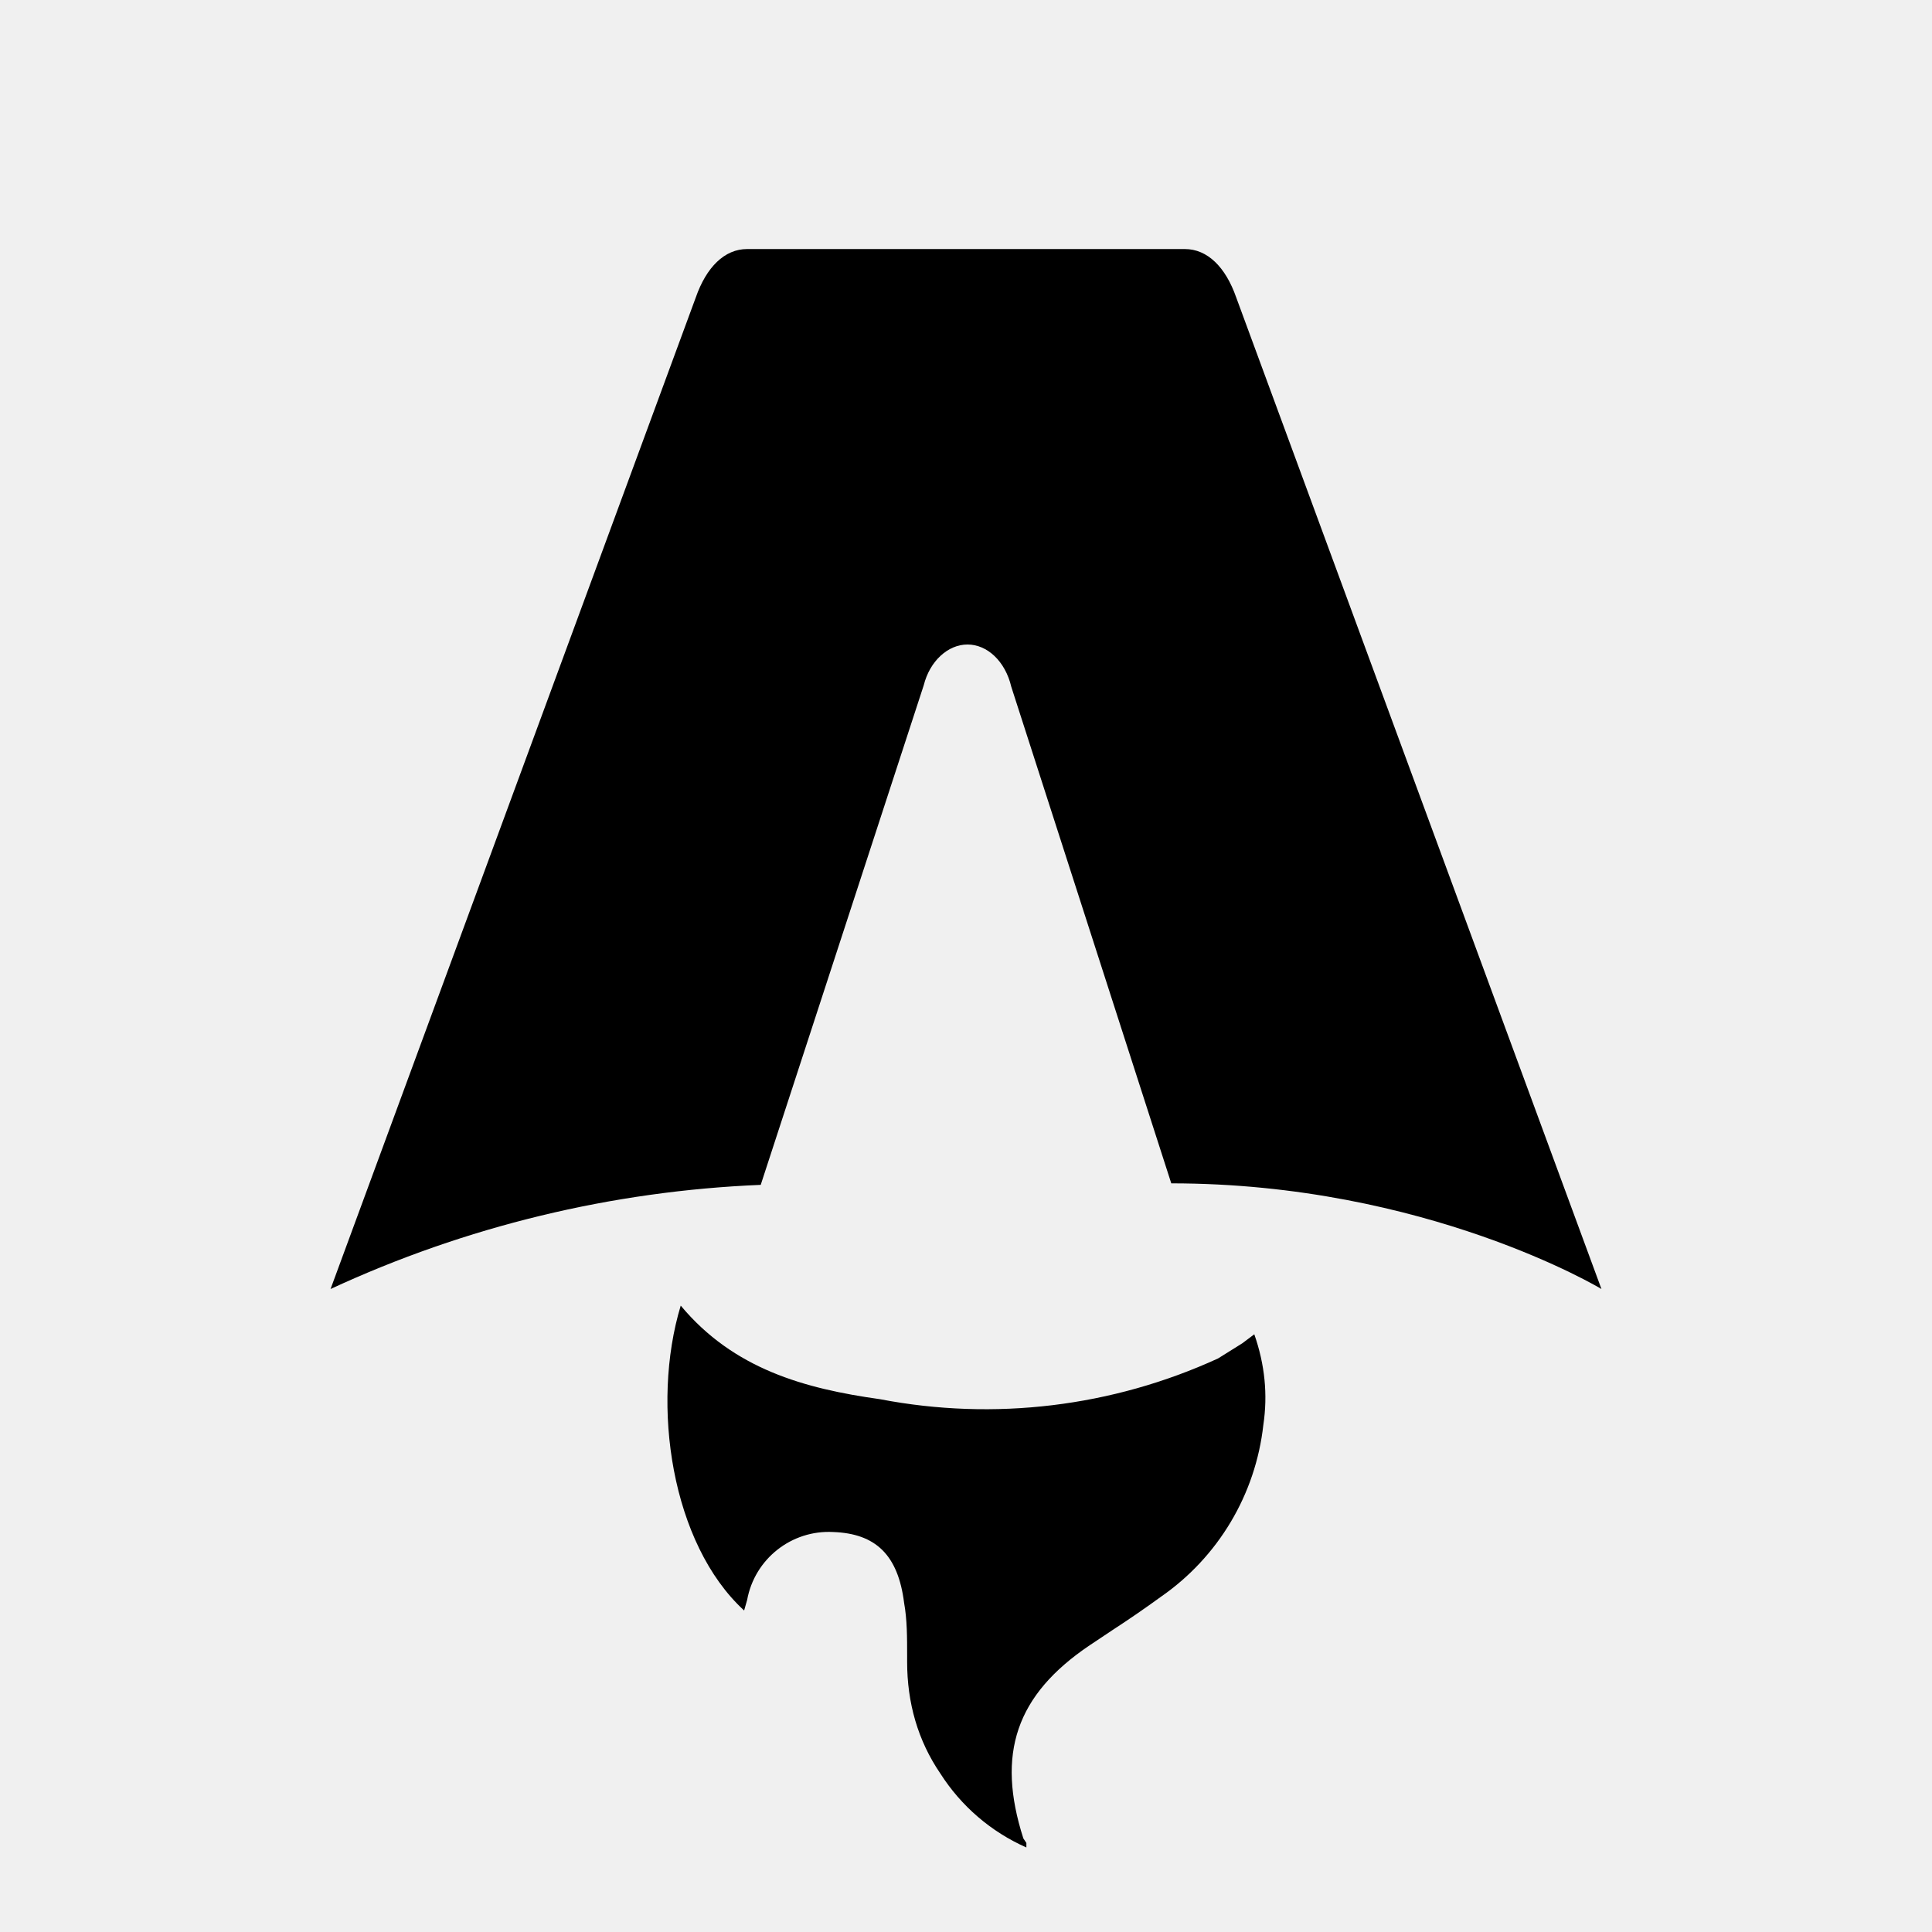
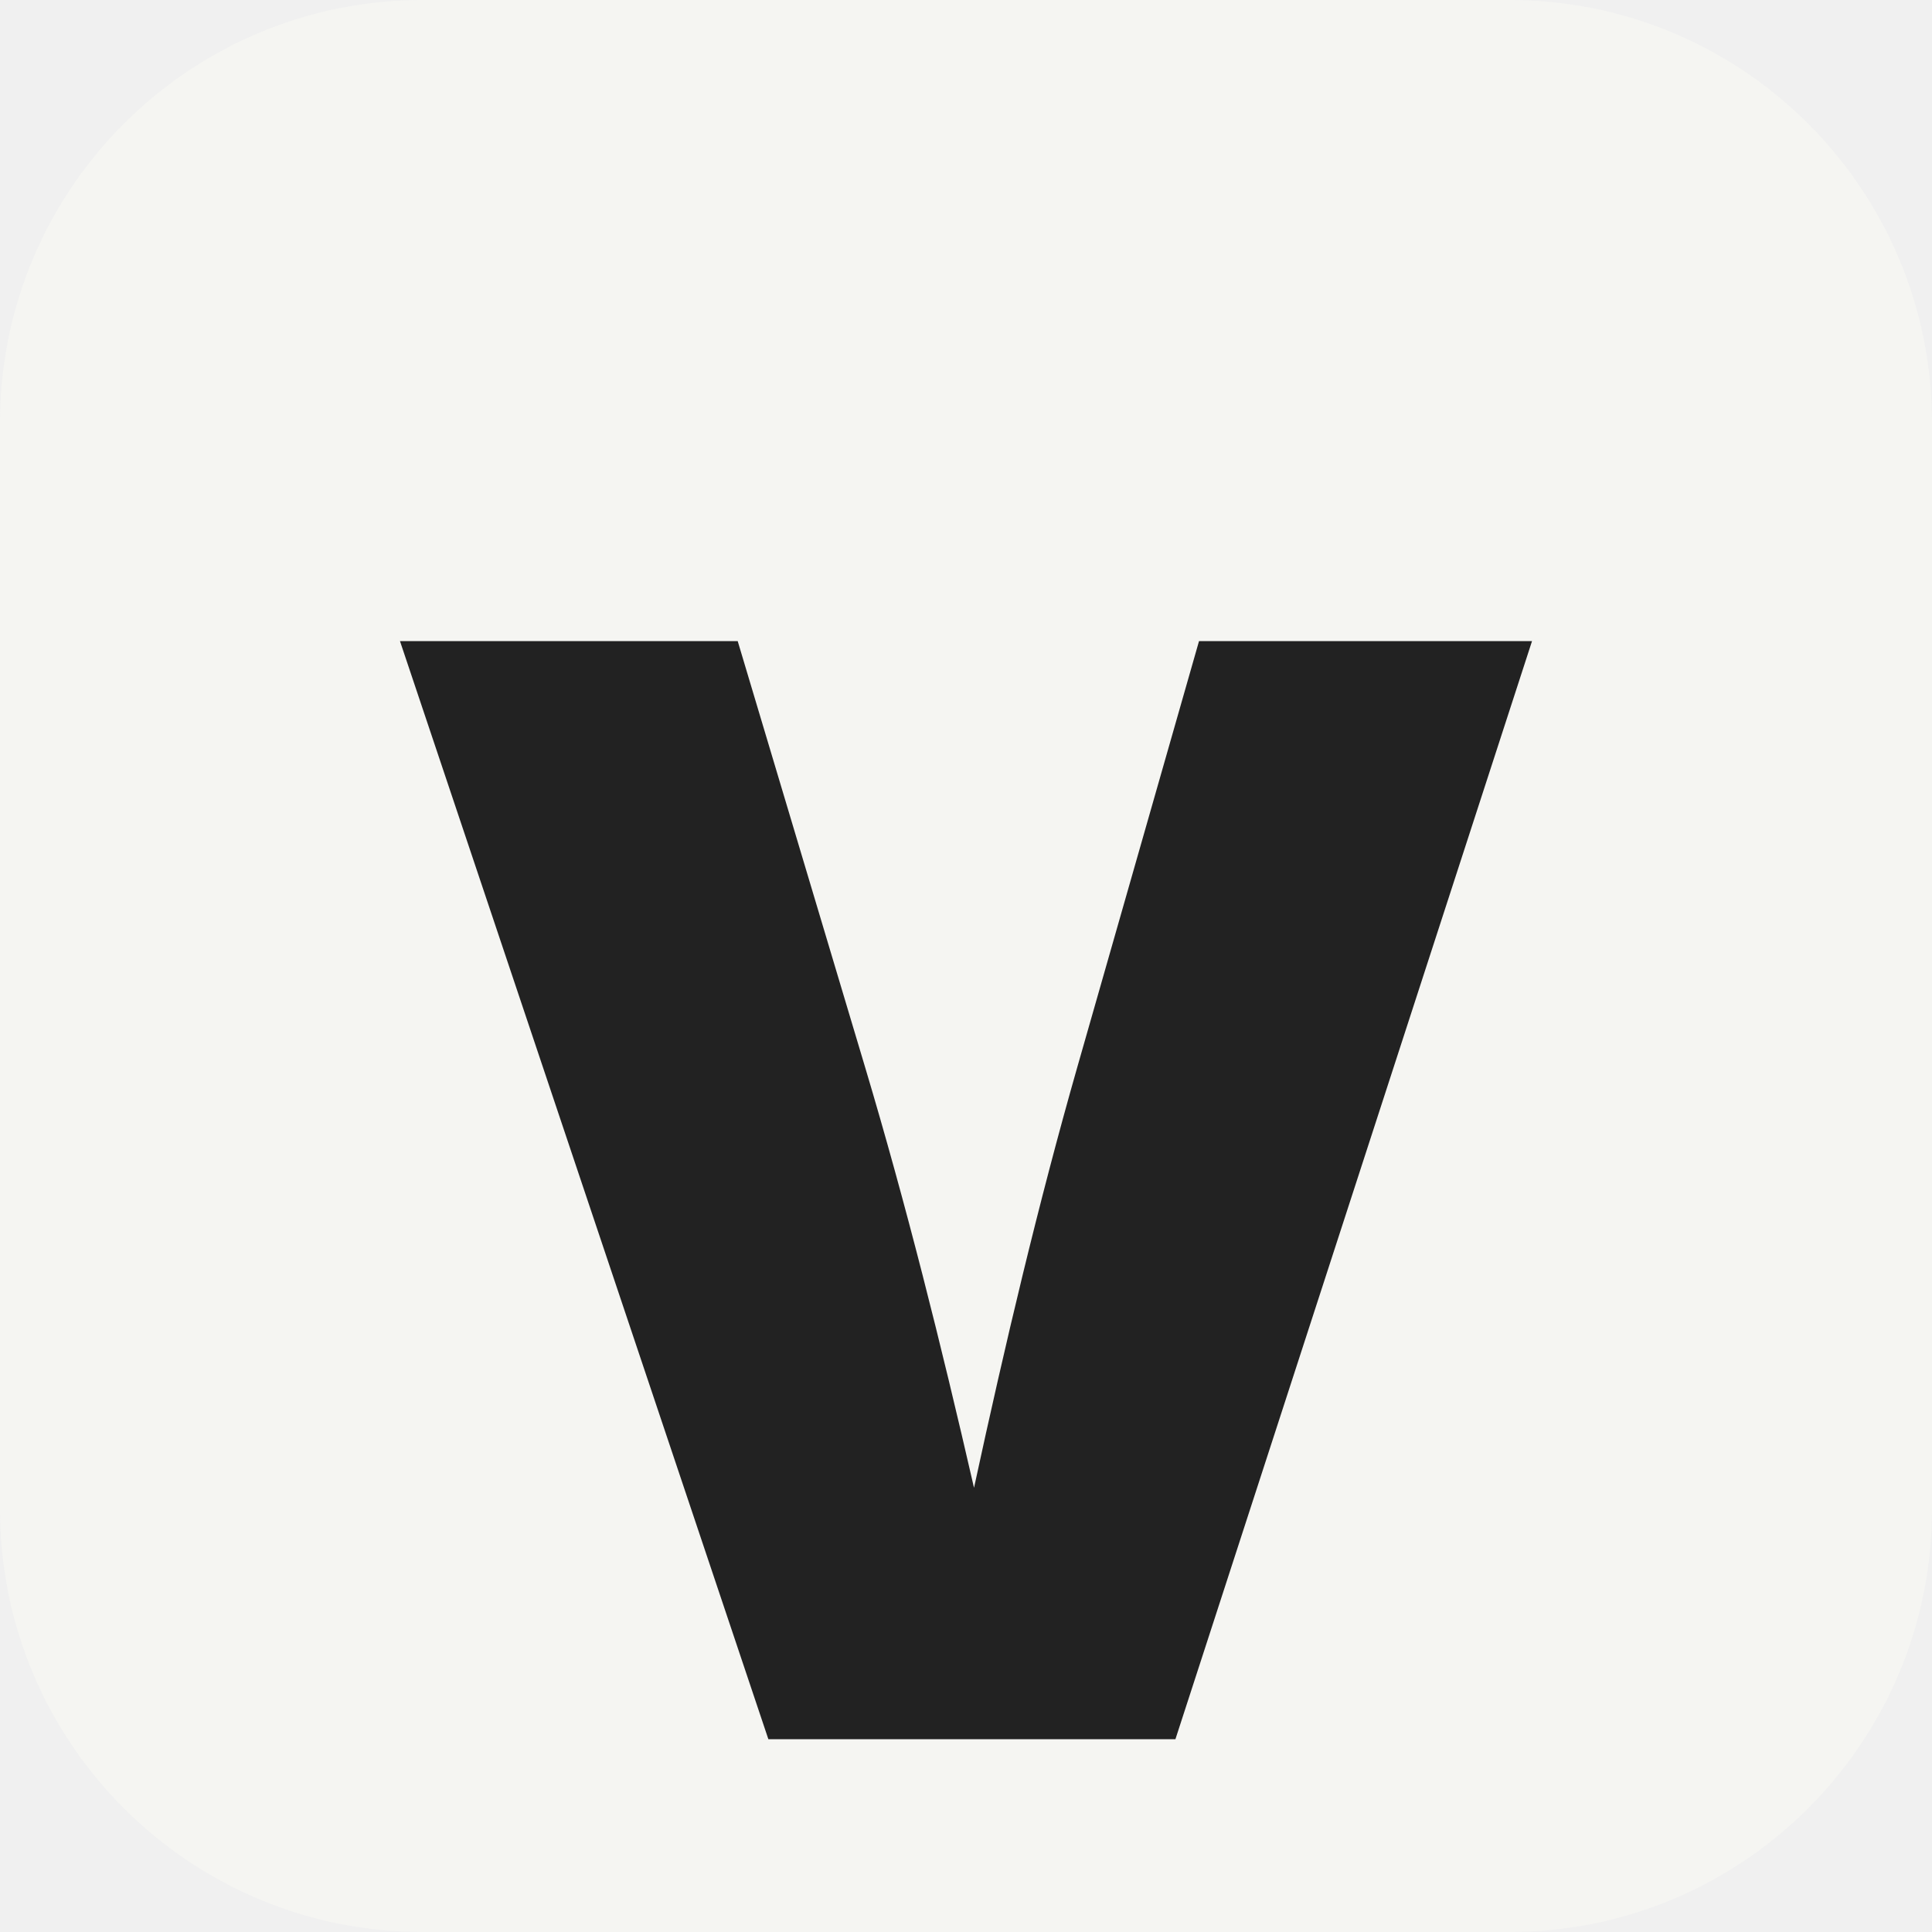
- <svg xmlns="http://www.w3.org/2000/svg" fill="none" viewBox="0 0 128 128">
-   <path d="M50.4 78.5a75.1 75.1 0 0 0-28.5 6.9l24.2-65.7c.7-2 1.9-3.2 3.4-3.2h29c1.5 0 2.7 1.2 3.4 3.2l24.2 65.7s-11.6-7-28.5-7L67 45.5c-.4-1.7-1.6-2.8-2.9-2.8-1.3 0-2.5 1.1-2.9 2.7L50.4 78.5Zm-1.1 28.2Zm-4.2-20.2c-2 6.6-.6 15.8 4.2 20.2a17.5 17.5 0 0 1 .2-.7 5.5 5.5 0 0 1 5.7-4.5c2.8.1 4.3 1.5 4.7 4.7.2 1.1.2 2.3.2 3.5v.4c0 2.7.7 5.2 2.2 7.4a13 13 0 0 0 5.7 4.9v-.3l-.2-.3c-1.8-5.6-.5-9.5 4.4-12.8l1.5-1a73 73 0 0 0 3.2-2.2 16 16 0 0 0 6.8-11.4c.3-2 .1-4-.6-6l-.8.6-1.6 1a37 37 0 0 1-22.4 2.7c-5-.7-9.7-2-13.2-6.2Z" />
-   <style>
-         path { fill: #000; }
-         @media (prefers-color-scheme: dark) {
-             path { fill: #FFF; }
-         }
-     </style>
+ <svg xmlns="http://www.w3.org/2000/svg" viewBox="0 0 64 64">
+   <rect width="64" height="64" rx="14" fill="#f5f5f2" />
+   <text x="50%" y="60%" text-anchor="middle" dominant-baseline="middle" font-family="Inter, Arial, sans-serif" font-size="50" font-weight="900" letter-spacing="-1" fill="#222">
+     V
+   </text>
</svg>
